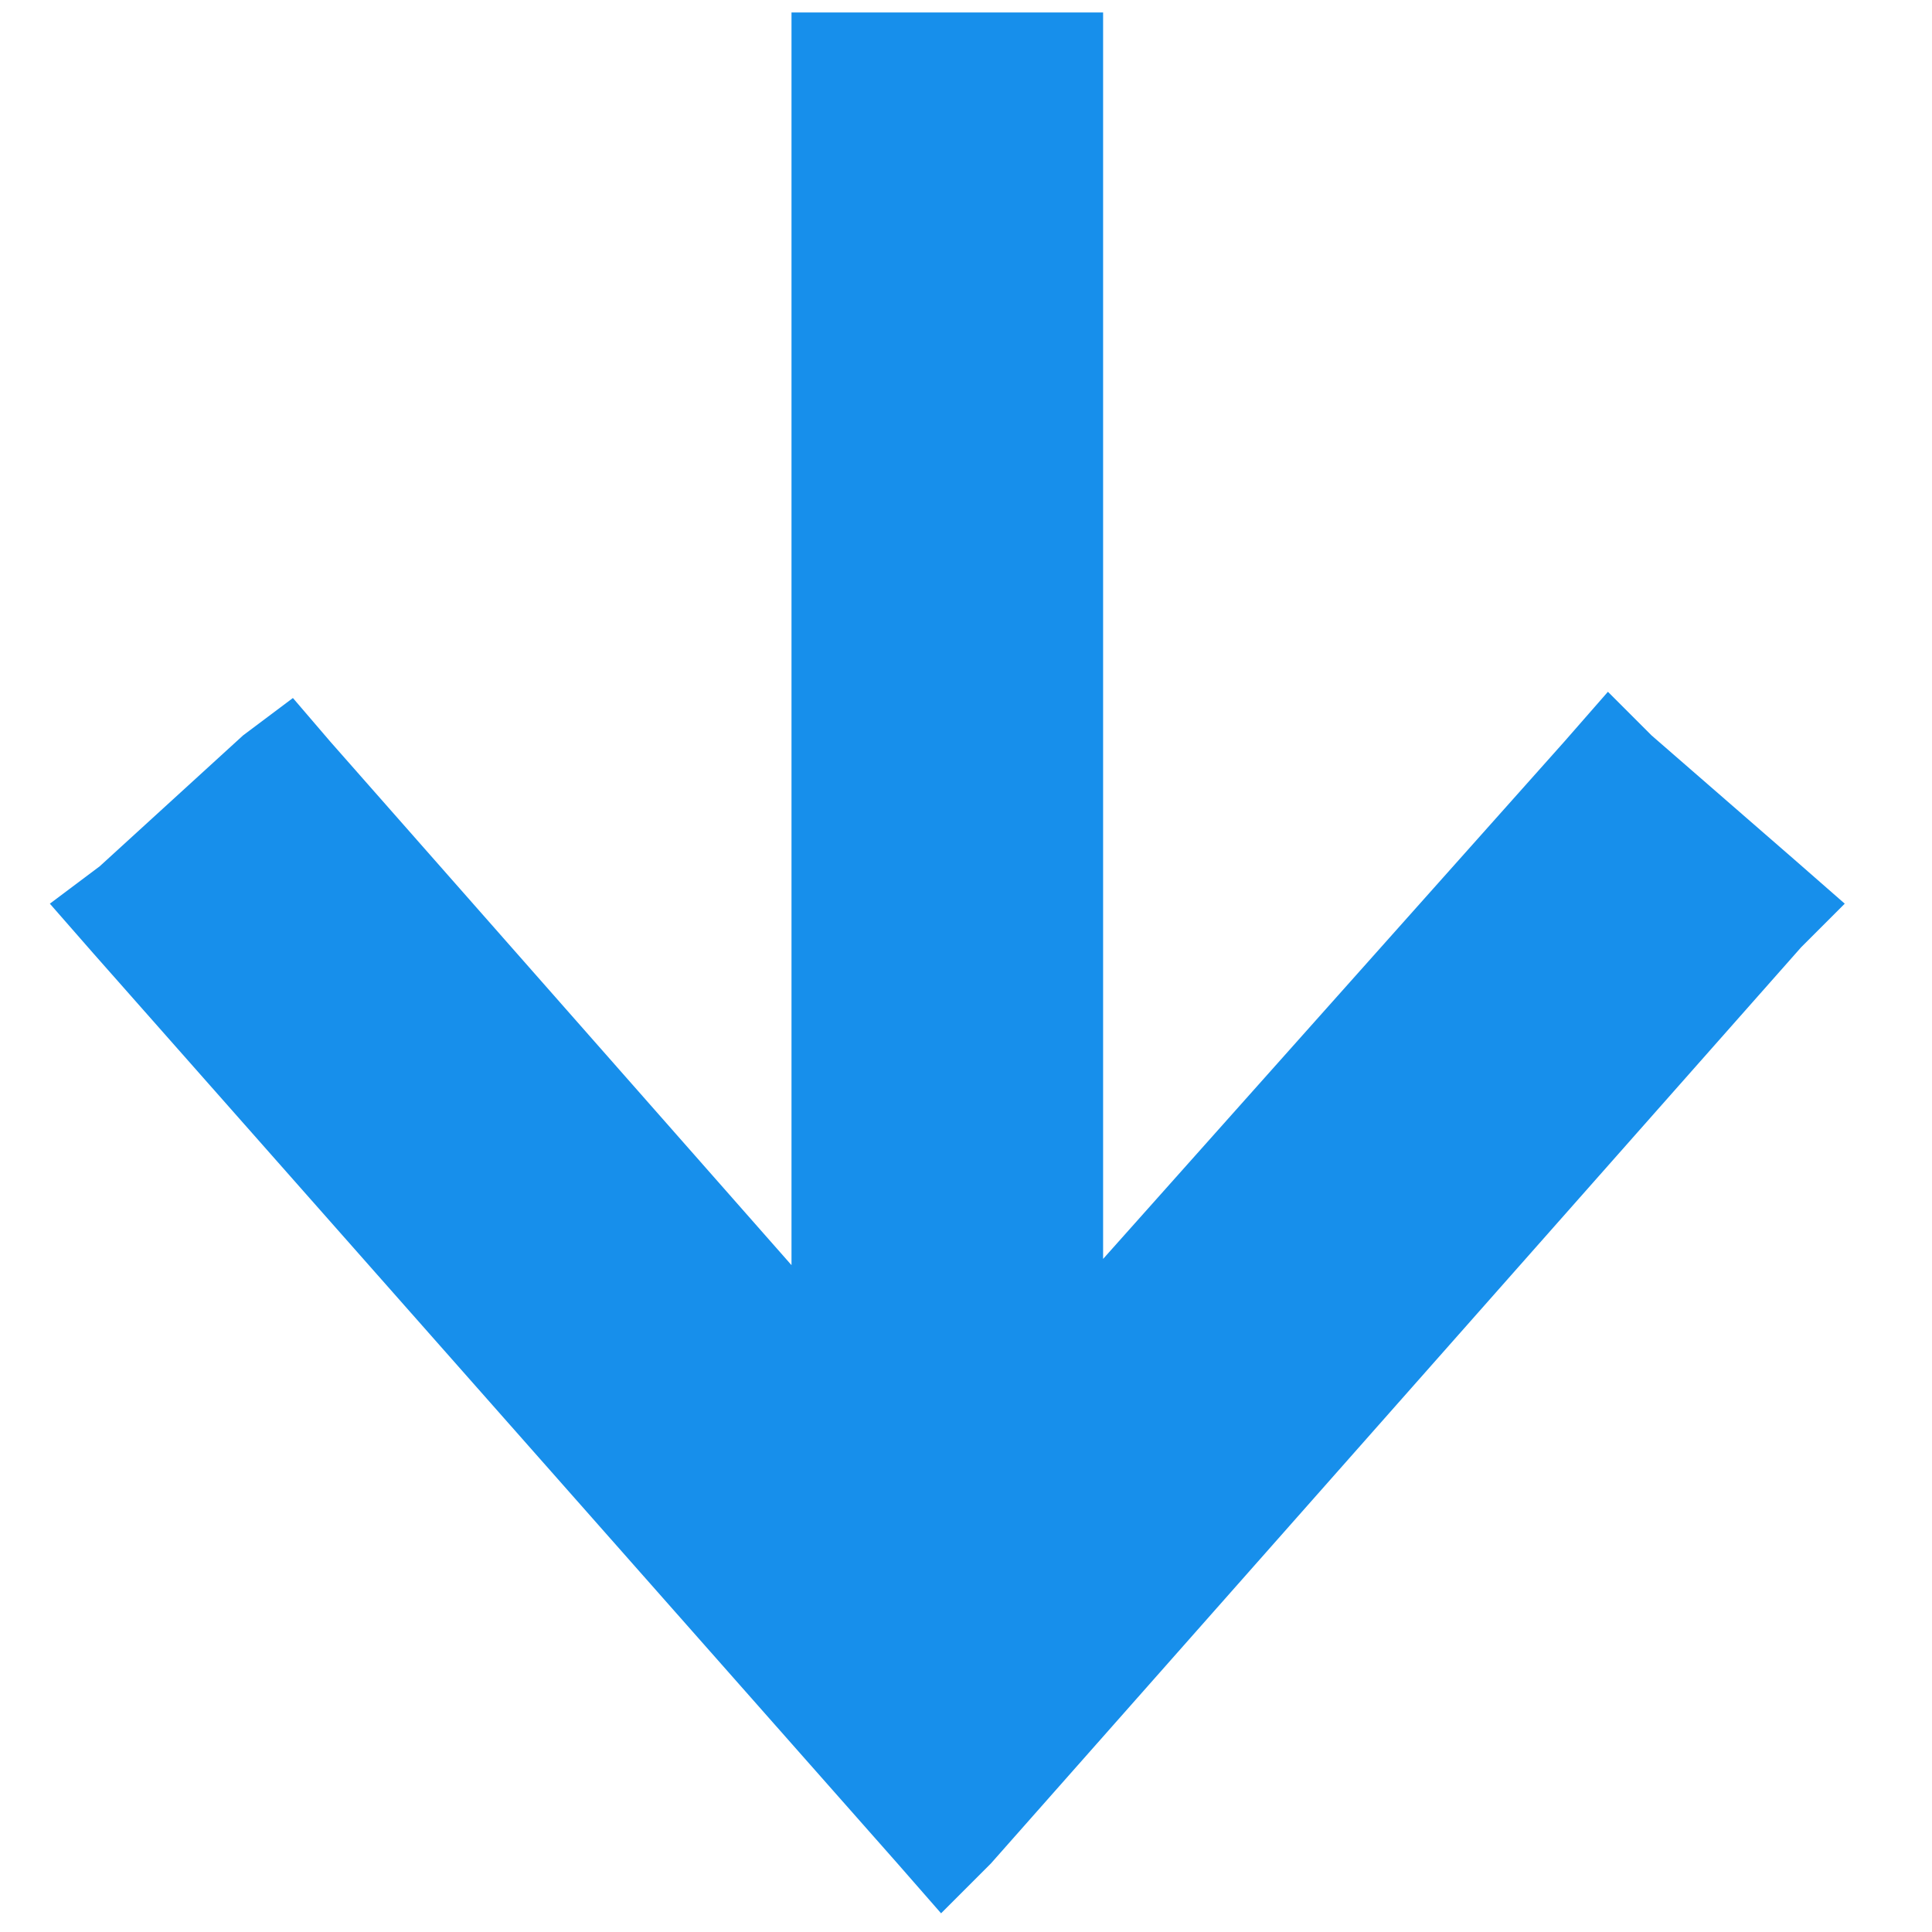
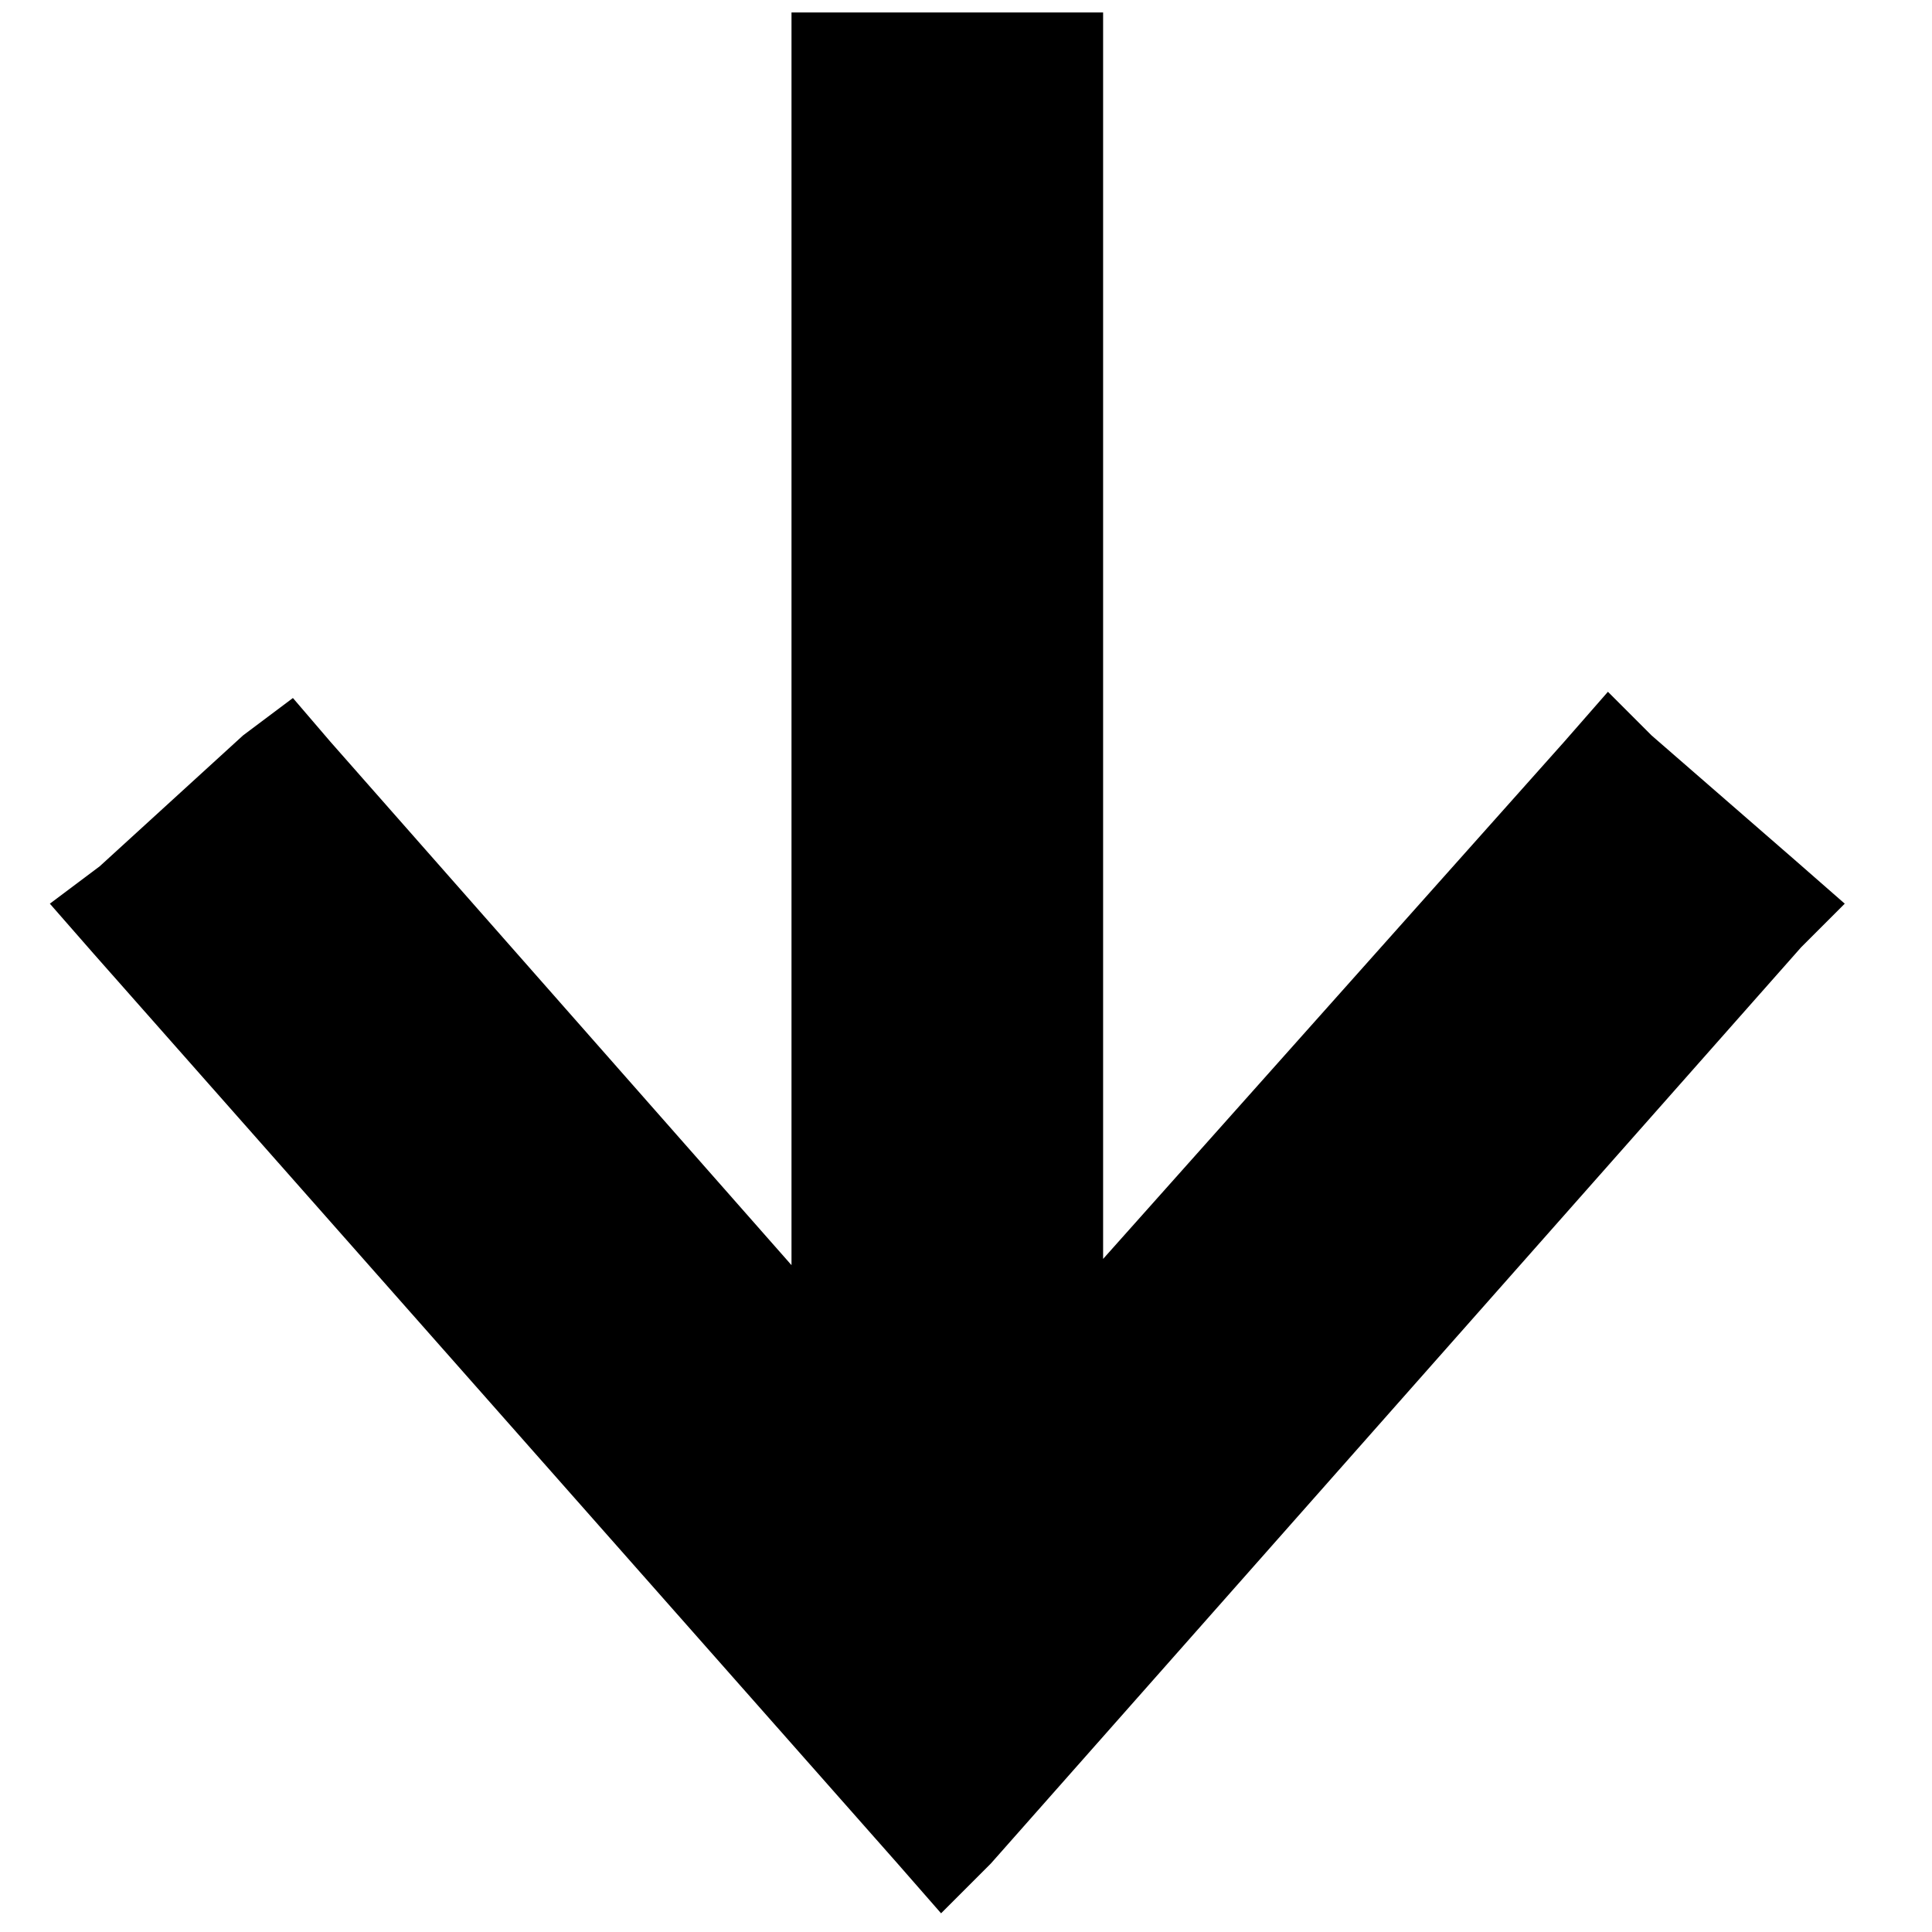
- <svg xmlns="http://www.w3.org/2000/svg" version="1.1" id="Layer_1" x="0px" y="0px" viewBox="0 0 31 31" style="enable-background:new 0 0 31 31;" xml:space="preserve">
-   <style type="text/css">
- 	.st0{fill:#178FEB;}
- </style>
+ <svg xmlns="http://www.w3.org/2000/svg" version="1.1" id="Layer_1" x="0px" y="0px" viewBox="0 0 31 31" xml:space="preserve">
  <g>
    <polygon class="st0" points="15.9,29.9 28.9,15.2 29.6,14.5 28.8,13.8 26.5,11.8 25.8,11.1 25.1,11.9 17.7,20.2 17.7,0.2 12.7,0.2    12.7,20.3 5.3,11.9 4.7,11.2 3.9,11.8 1.6,13.9 0.8,14.5 1.5,15.3 14.4,29.9 15.1,30.7  " />
  </g>
</svg>
